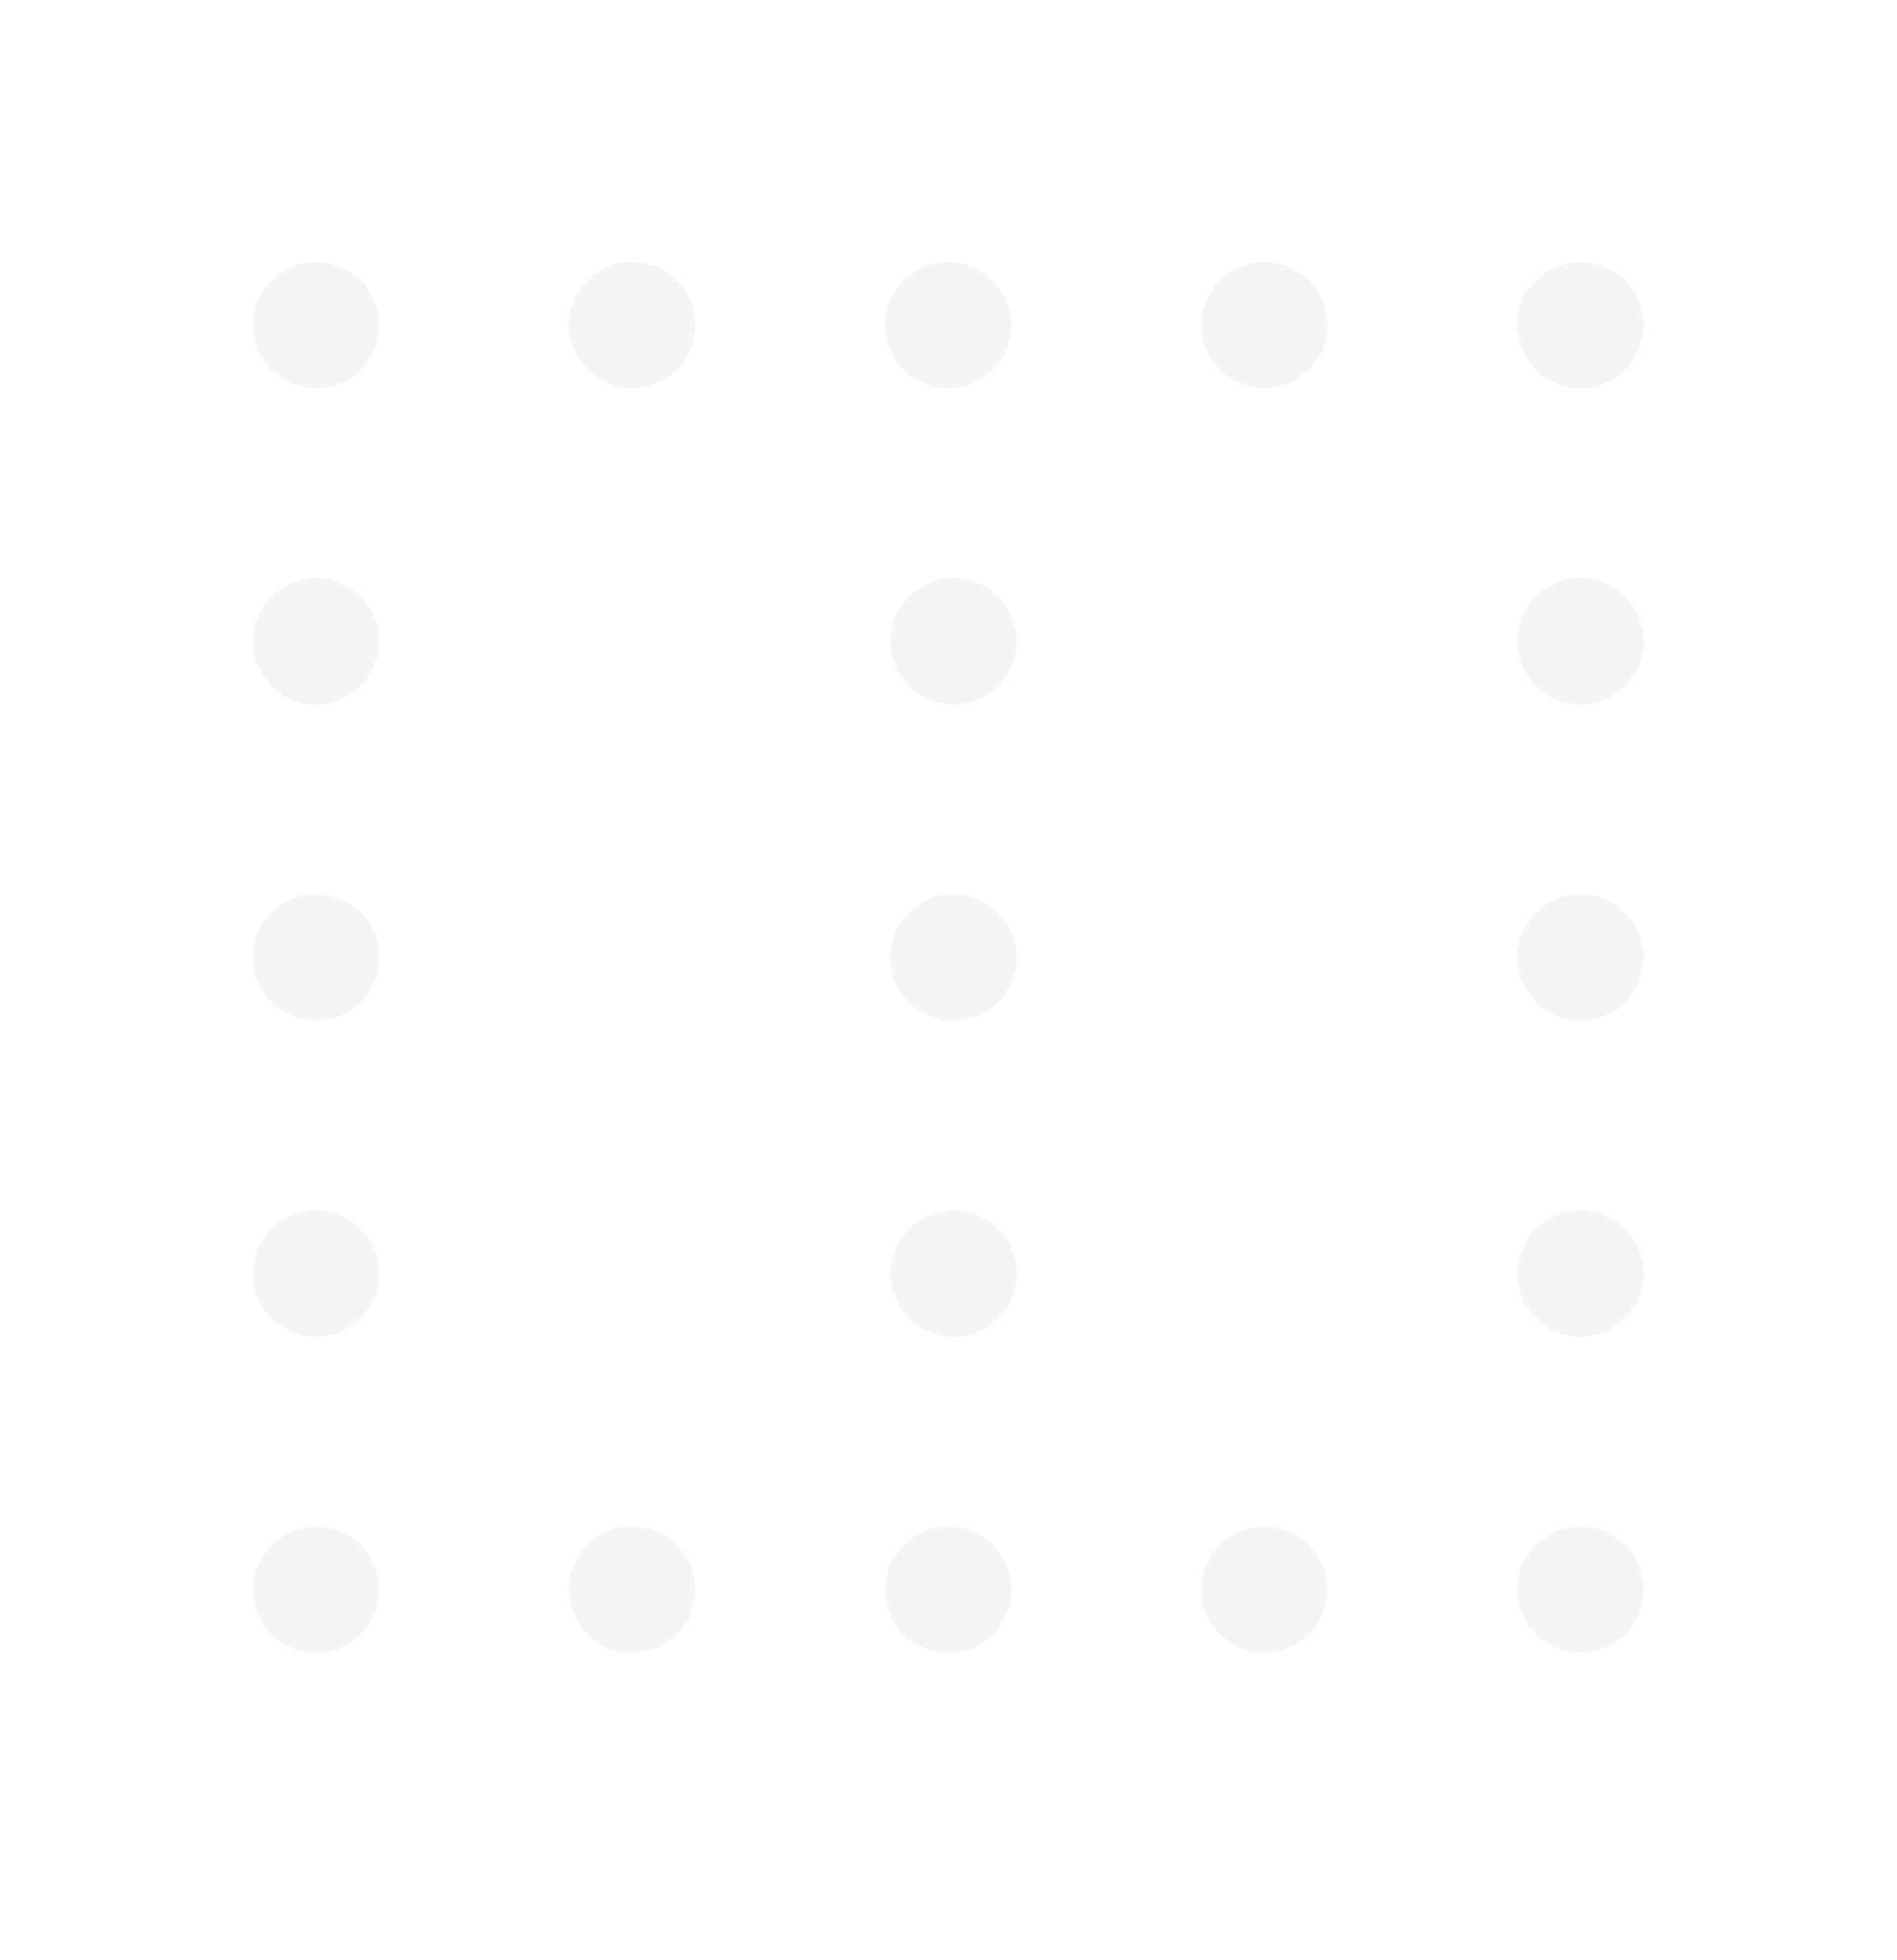
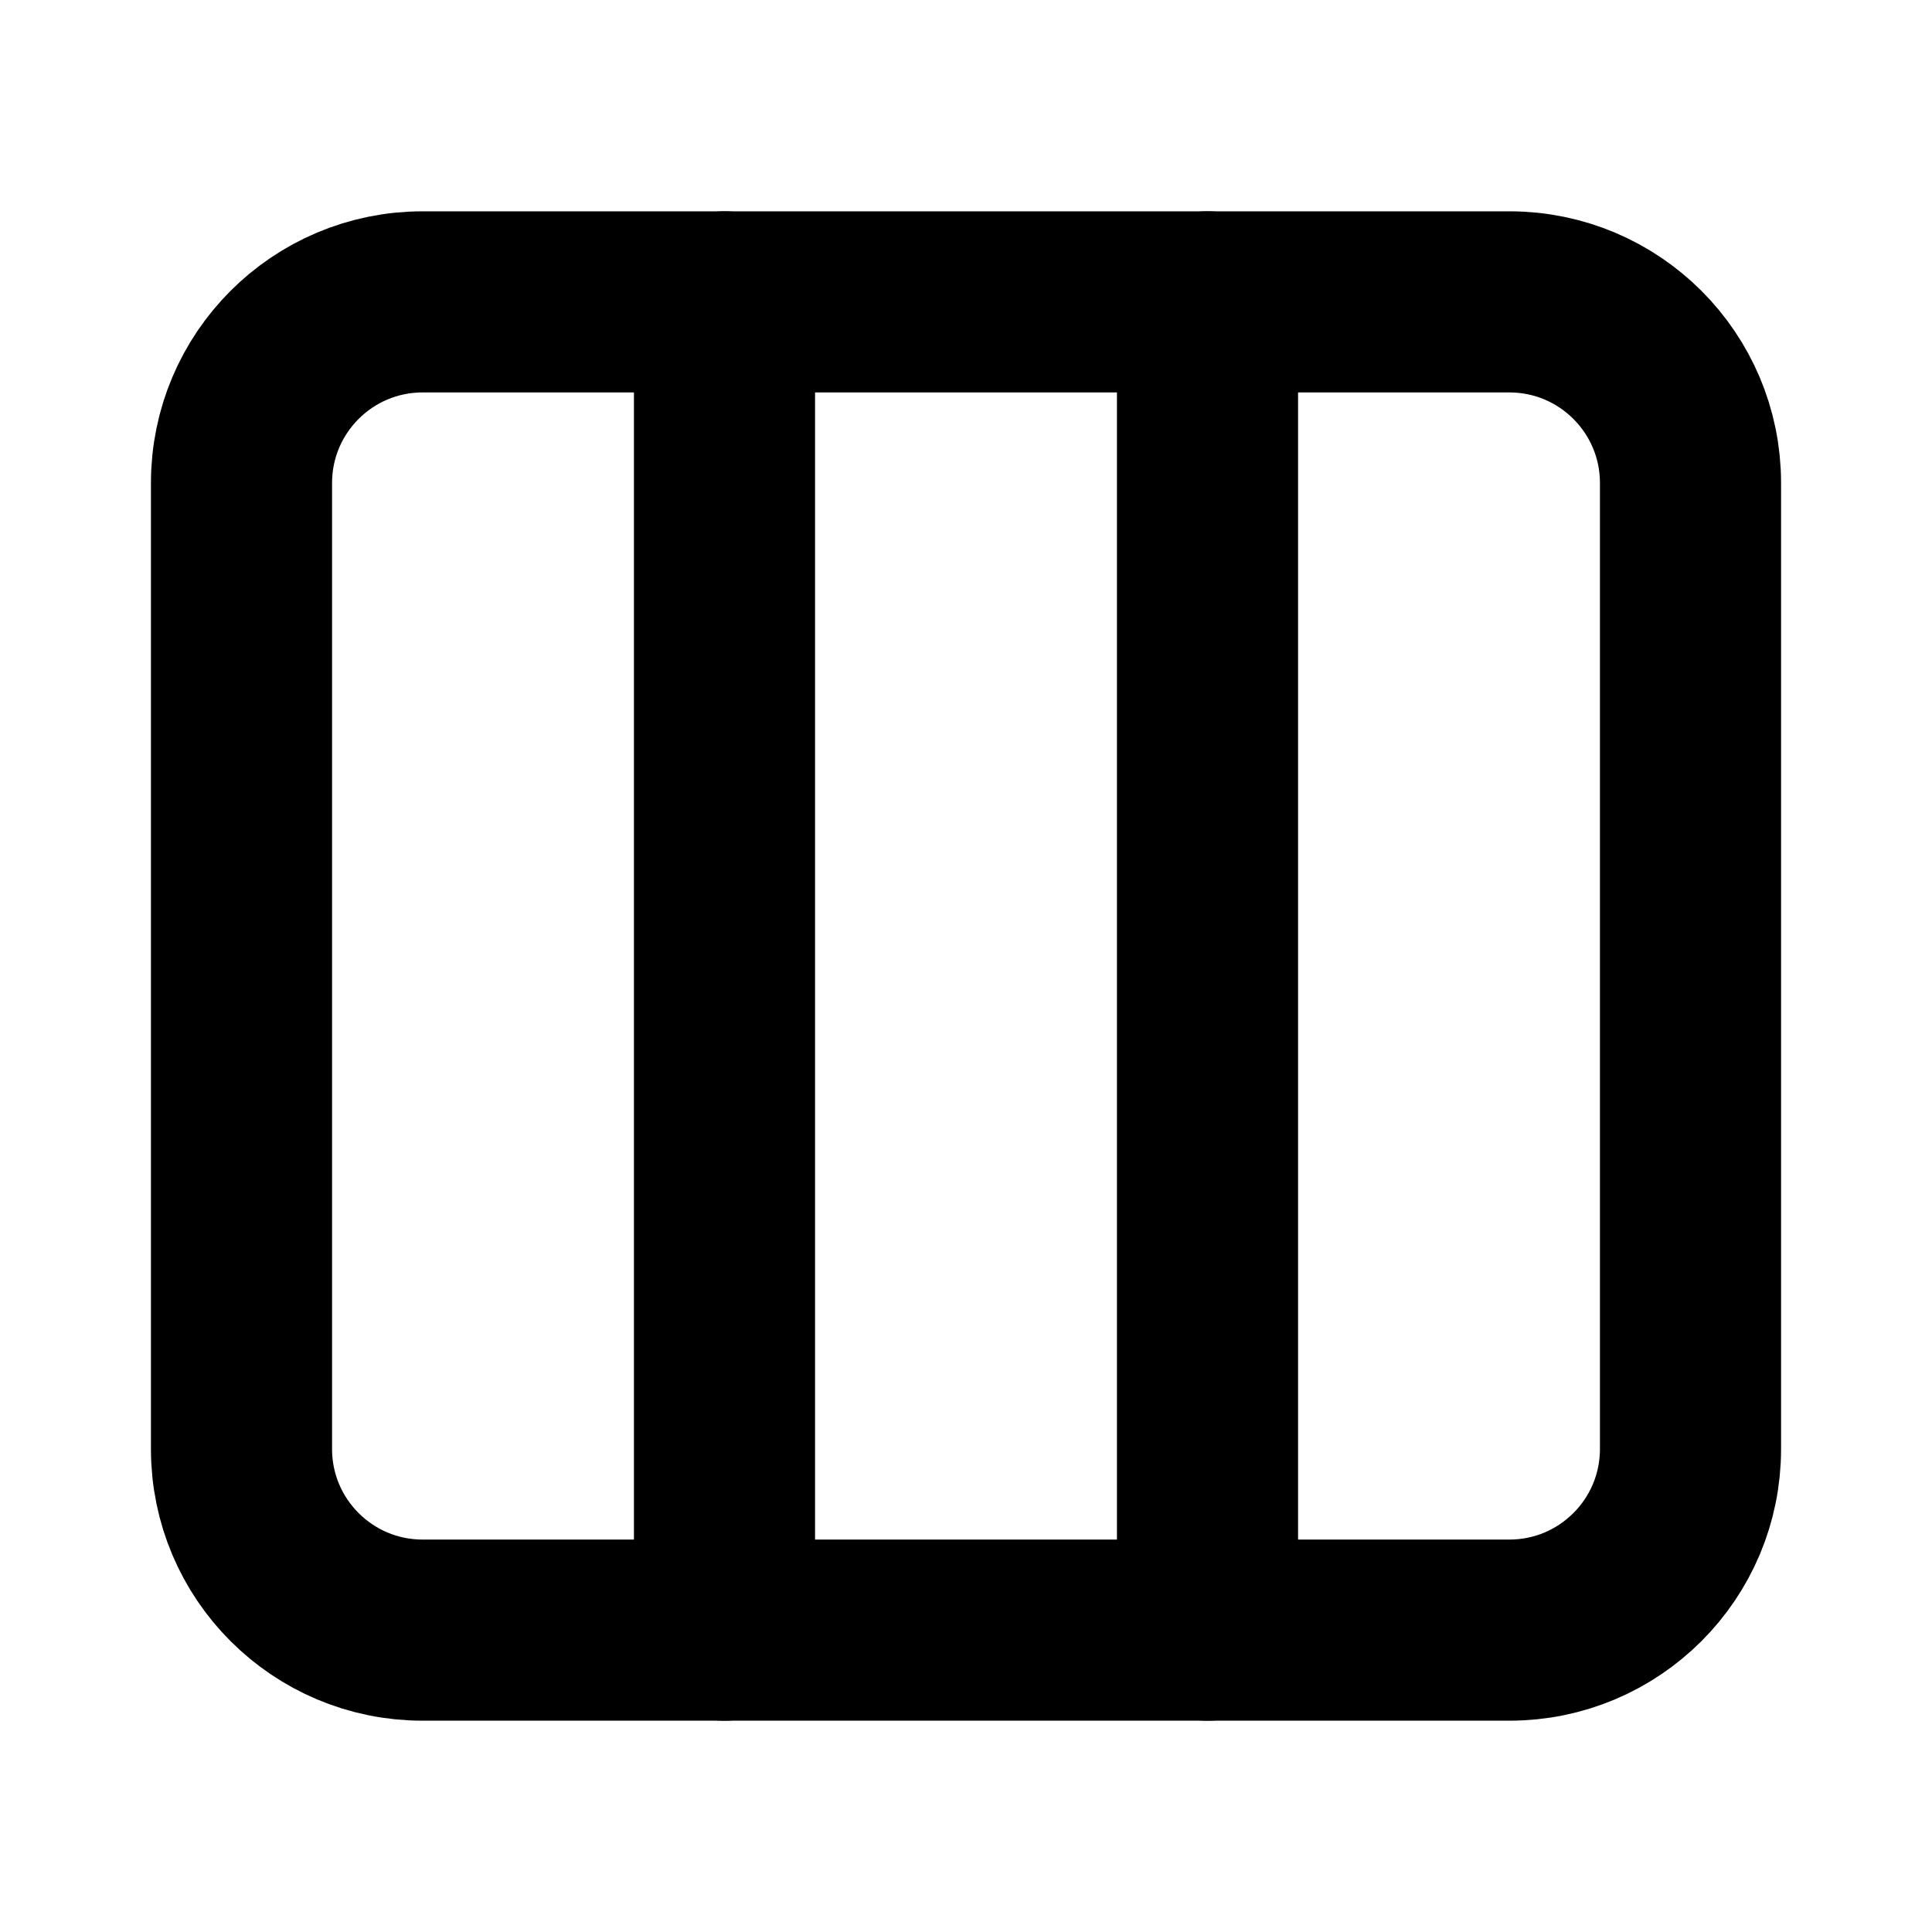
- <svg xmlns="http://www.w3.org/2000/svg" width="30" height="31" viewBox="0 0 30 31" fill="none">
-   <circle cx="4.999" cy="25.143" r="0.999" transform="rotate(-180 4.99927 25.1427)" fill="#F5F5F5" />
-   <circle cx="25.001" cy="25.143" r="0.999" transform="rotate(-180 25.0007 25.1427)" fill="#F5F5F5" />
-   <circle cx="4.999" cy="15.142" r="0.999" transform="rotate(-180 4.99927 15.1423)" fill="#F5F5F5" />
-   <circle cx="4.999" cy="10.142" r="0.999" transform="rotate(-180 4.99927 10.1422)" fill="#F5F5F5" />
-   <circle cx="25.001" cy="10.142" r="0.999" transform="rotate(-180 25.0007 10.1422)" fill="#F5F5F5" />
-   <circle cx="15.083" cy="10.142" r="0.999" transform="rotate(-180 15.0833 10.1422)" fill="#F5F5F5" />
-   <circle cx="4.999" cy="20.142" r="0.999" transform="rotate(-180 4.99927 20.1425)" fill="#F5F5F5" />
-   <circle cx="25.001" cy="20.143" r="0.999" transform="rotate(-180 25.0007 20.1426)" fill="#F5F5F5" />
-   <circle cx="15.083" cy="20.143" r="0.999" transform="rotate(-180 15.0833 20.1426)" fill="#F5F5F5" />
-   <circle cx="25.001" cy="15.142" r="0.999" transform="rotate(-180 25.0007 15.1423)" fill="#F5F5F5" />
-   <circle cx="15.083" cy="15.142" r="0.999" transform="rotate(-180 15.0833 15.1423)" fill="#F5F5F5" />
-   <circle cx="4.999" cy="5.142" r="0.999" transform="rotate(-180 4.99927 5.14209)" fill="#F5F5F5" />
-   <circle cx="25.001" cy="5.142" r="0.999" transform="rotate(-180 25.0007 5.14209)" fill="#F5F5F5" />
-   <circle cx="20.001" cy="5.142" r="0.999" transform="rotate(-180 20.0007 5.1416)" fill="#F5F5F5" />
-   <circle cx="20.001" cy="25.142" r="0.999" transform="rotate(-180 20.0007 25.1423)" fill="#F5F5F5" />
-   <circle cx="10" cy="5.142" r="0.999" transform="rotate(-180 9.99975 5.14184)" fill="#F5F5F5" />
-   <circle cx="15" cy="5.142" r="0.999" transform="rotate(-180 15.0002 5.14184)" fill="#F5F5F5" />
-   <circle cx="10" cy="25.143" r="0.999" transform="rotate(-180 9.99975 25.1427)" fill="#F5F5F5" />
-   <circle cx="15" cy="25.143" r="0.999" transform="rotate(-180 15.0002 25.1427)" fill="#F5F5F5" />
+ <svg xmlns="http://www.w3.org/2000/svg" width="16" height="16" viewBox="0 0 16 16" fill="none" stroke="currentColor" stroke-width="1.5" stroke-linecap="round" stroke-linejoin="round">
+   <rect x="2" y="2.5" width="12" height="11" rx="1.5" />
+   <path d="M6 2.5v11M10 2.5v11" />
</svg>
